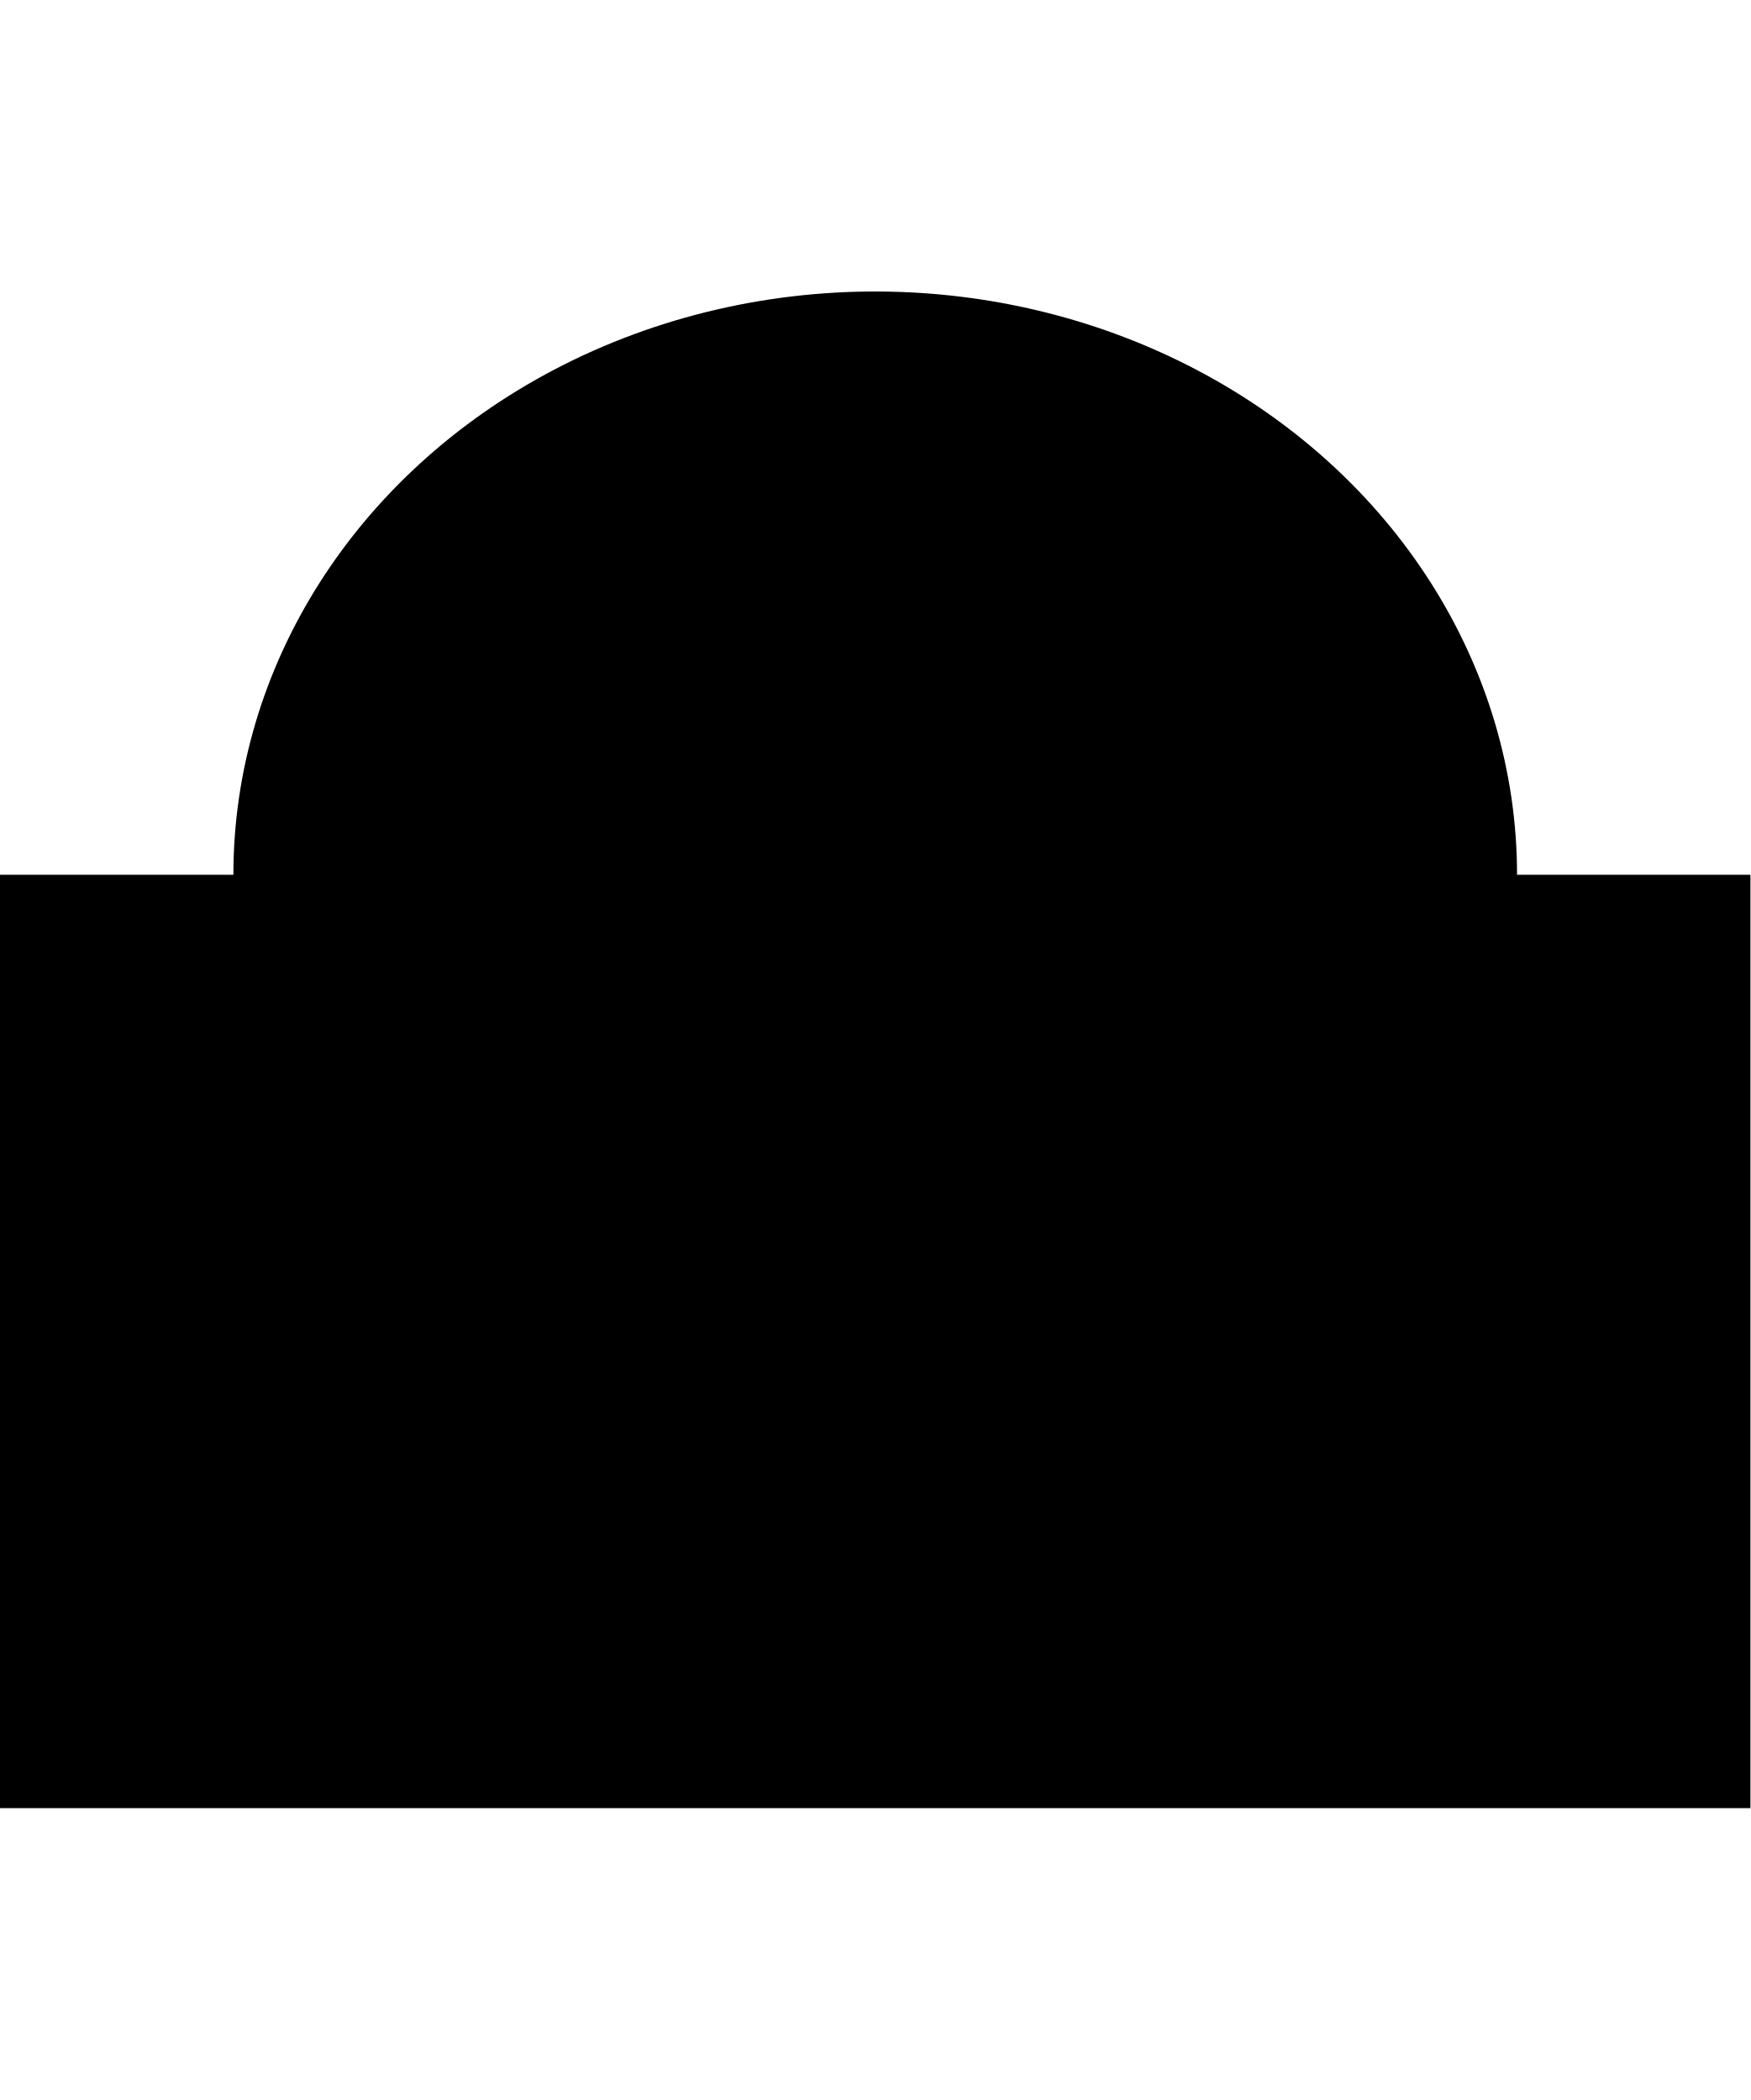
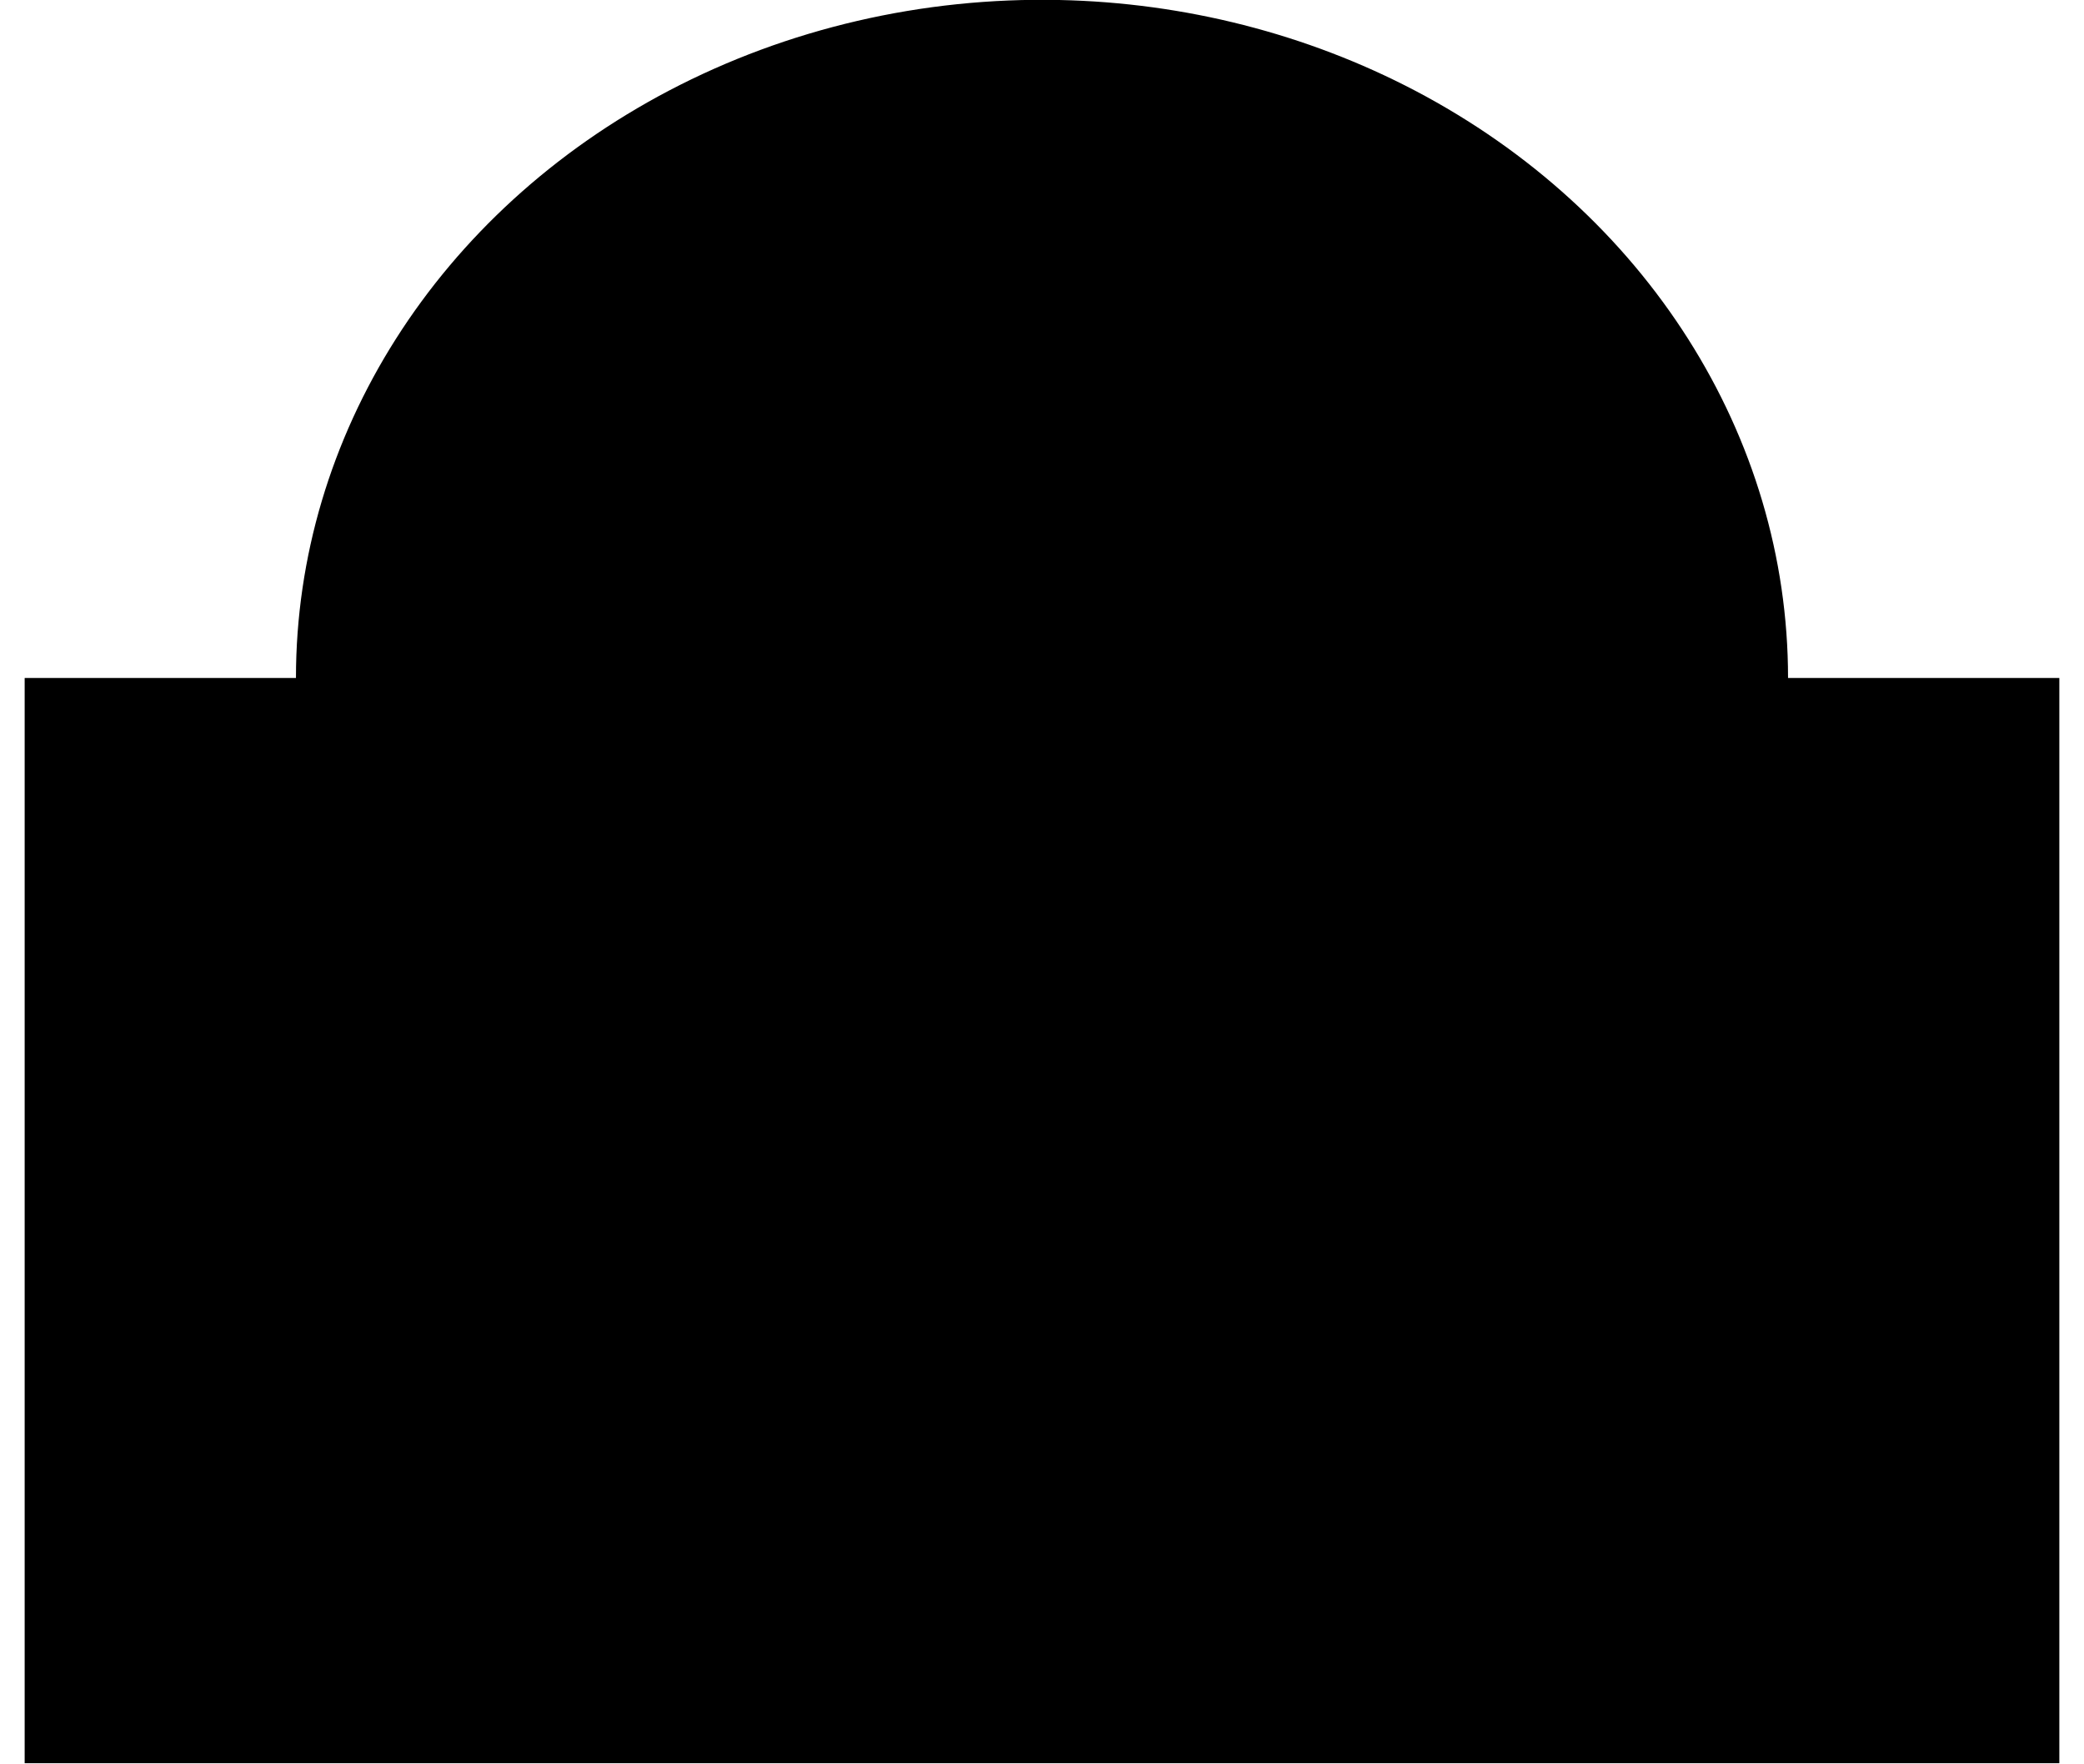
- <svg xmlns="http://www.w3.org/2000/svg" width="30" height="36" version="1.1" viewBox="0 0 15 13">
+ <svg xmlns="http://www.w3.org/2000/svg" width="26" height="22" version="1.1" viewBox="0 0 15 13">
  <g transform="translate(-91 -699.36)">
    <path d="m98.629 699.36a5.5 5 0 0 0-2.879 0.668 5.5 5 0 0 0-2.75 4.33h-2v8h15v-8h-2a5.5 5 0 0 0-2.75-4.33 5.5 5 0 0 0-2.621-0.668z" />
  </g>
</svg>
